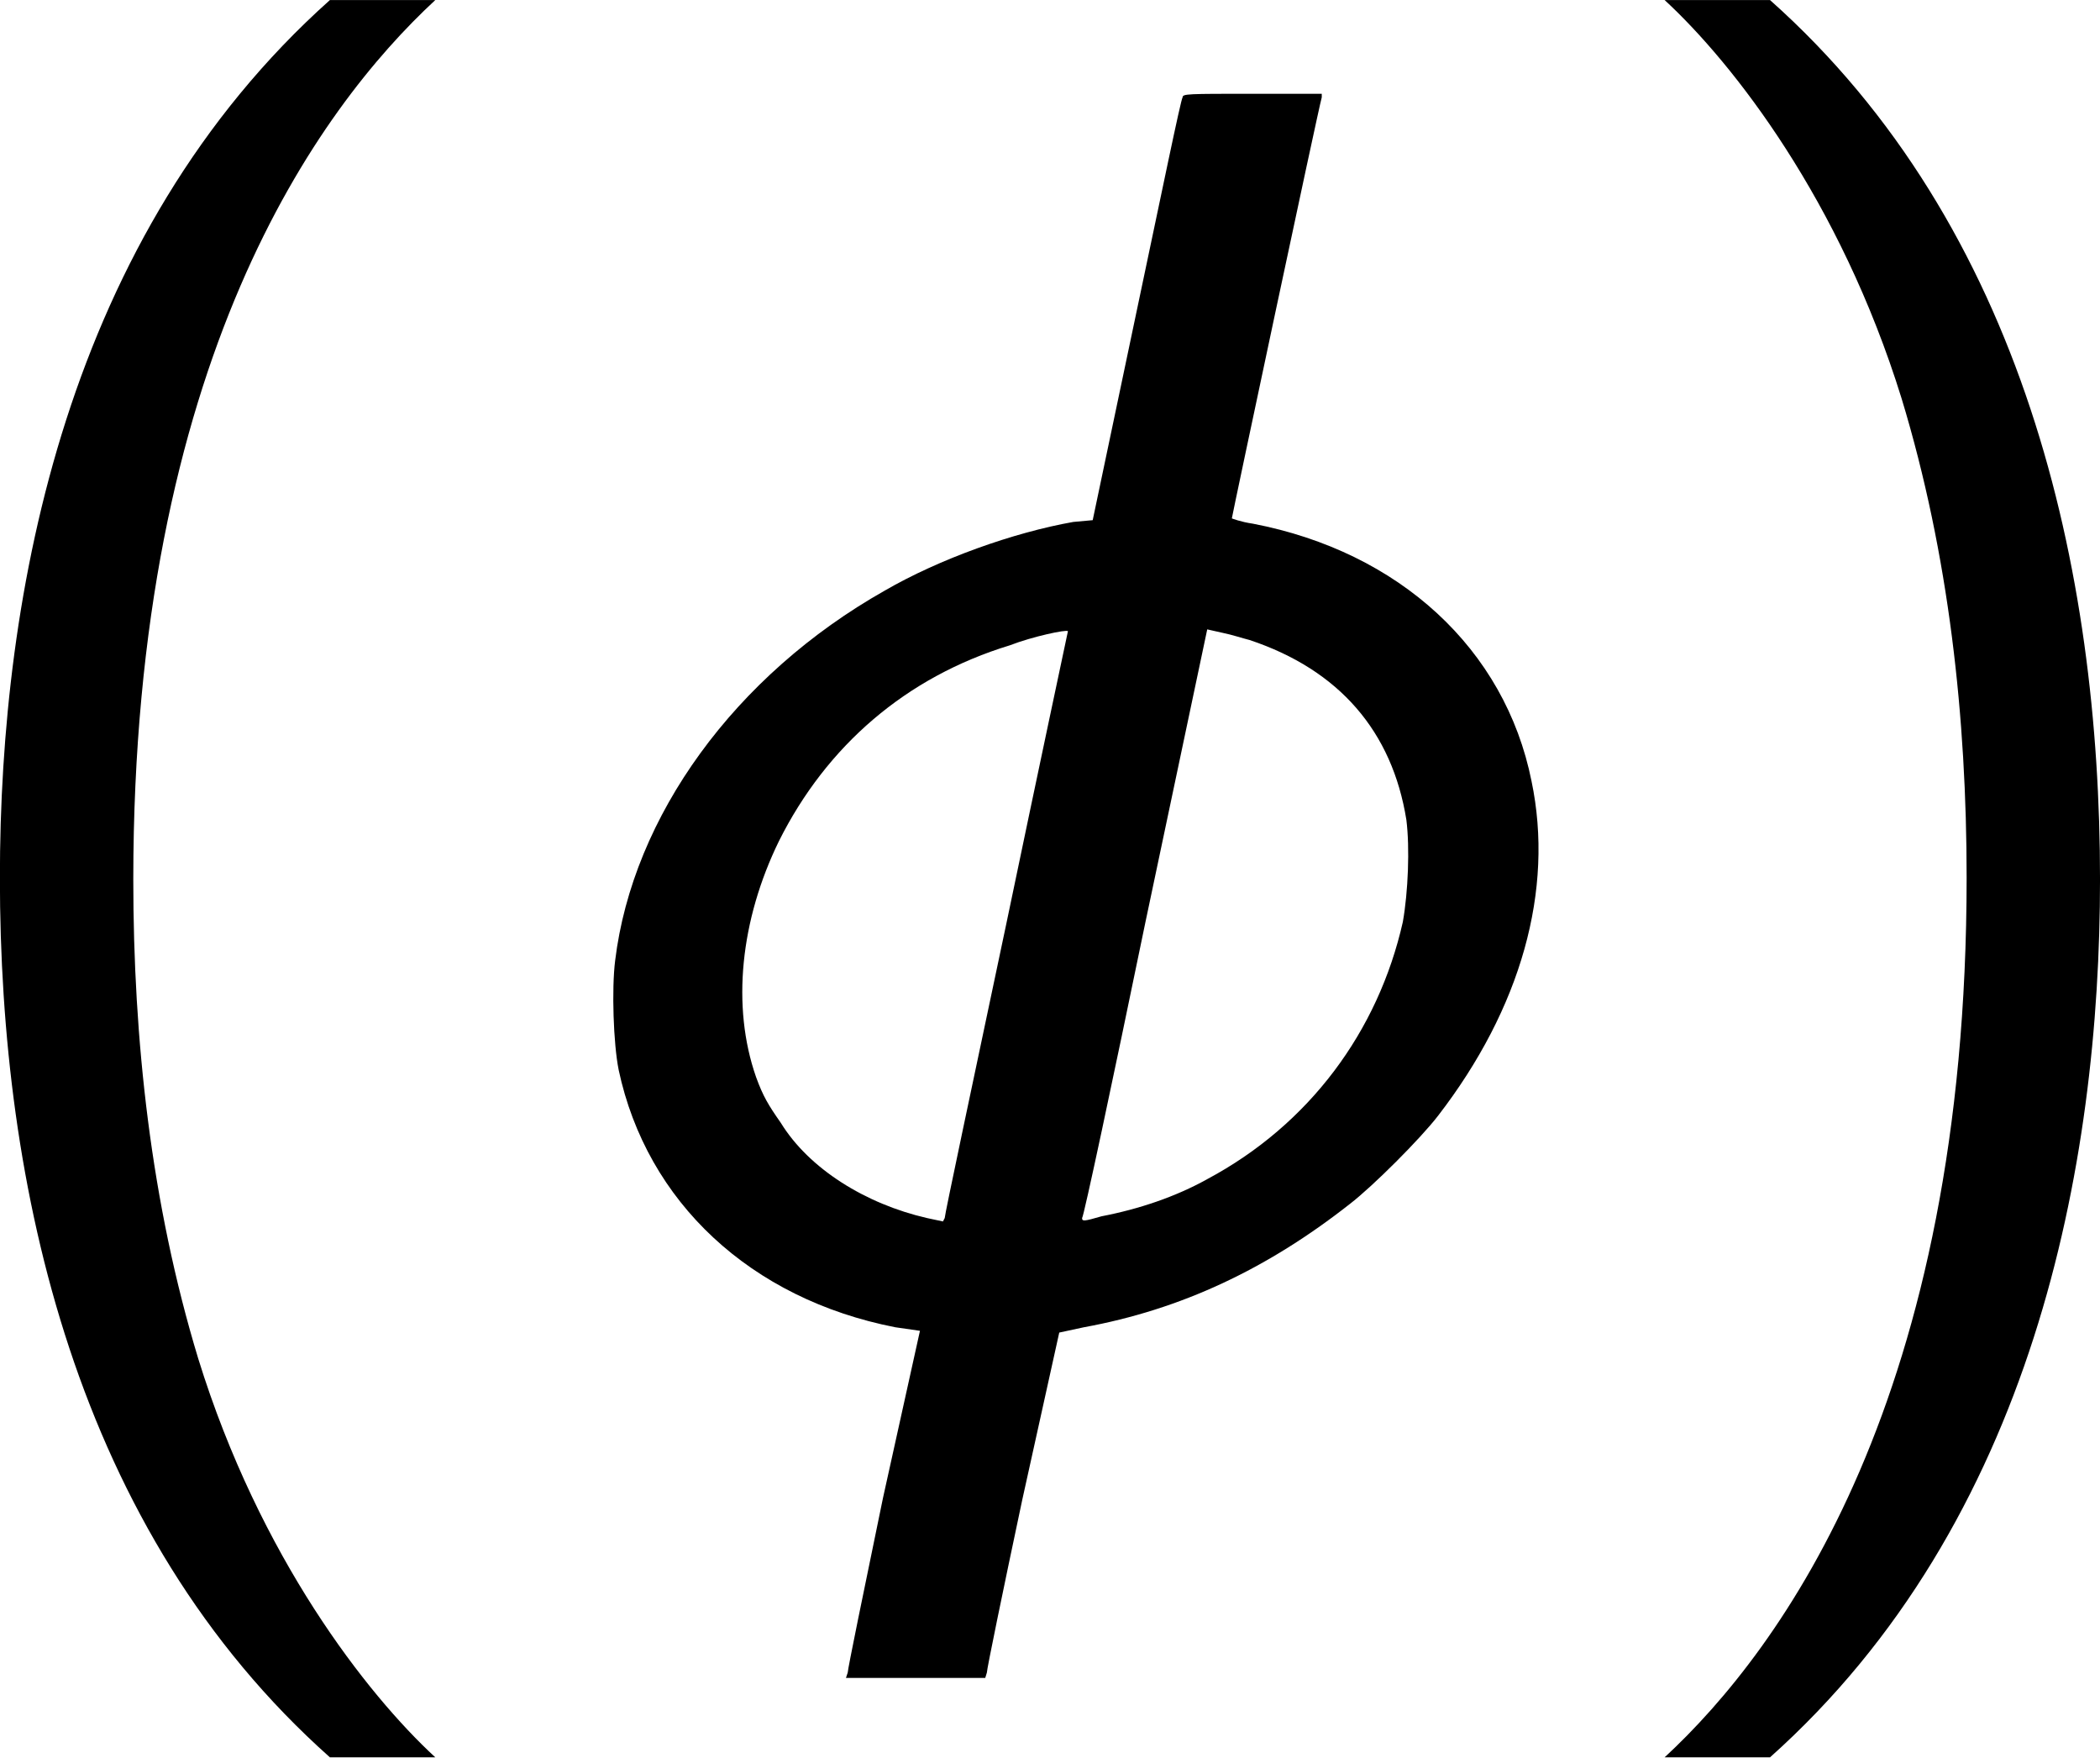
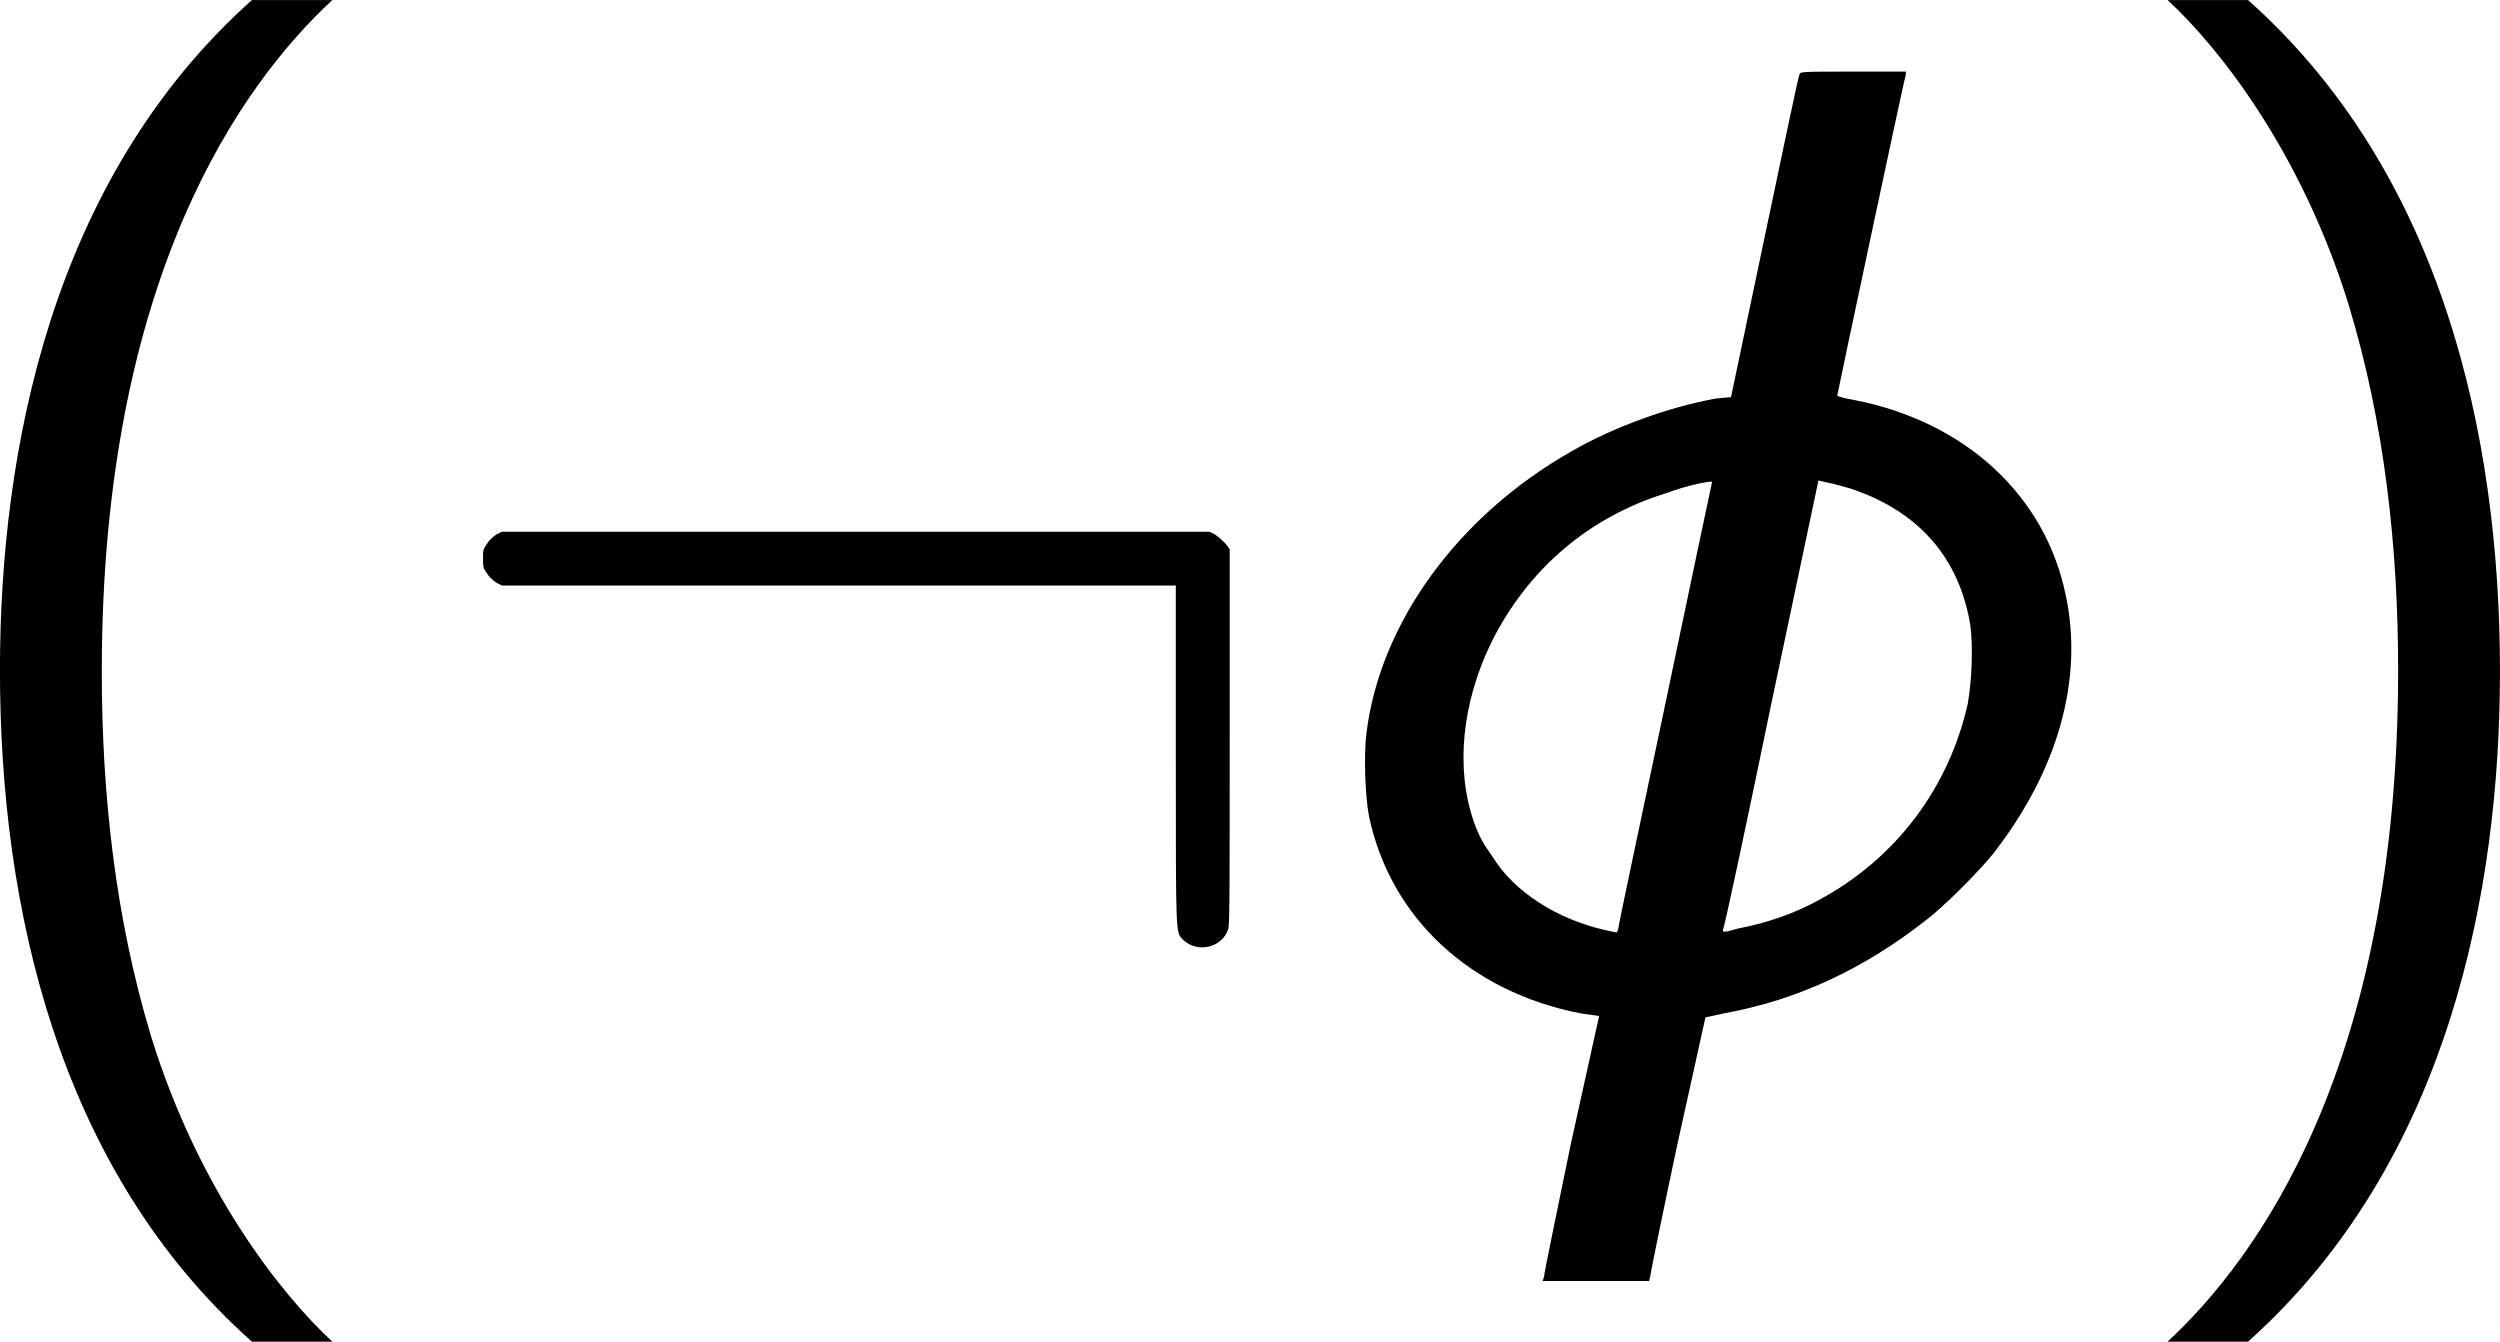
- <svg xmlns="http://www.w3.org/2000/svg" xmlns:xlink="http://www.w3.org/1999/xlink" version="1.1" width="19.946pt" height="16.691pt" viewBox="162.954 478.451 19.946 16.691">
+ <svg xmlns="http://www.w3.org/2000/svg" xmlns:xlink="http://www.w3.org/1999/xlink" version="1.1" width="31.105pt" height="16.691pt" viewBox="128.928 329.908 31.105 16.691">
  <defs>
    <path id="g22-30" d="M4.4-8.273C4.388-8.261 4.256-7.615 4.089-6.826L3.79-5.404L3.658-5.392C3.252-5.32 2.75-5.141 2.379-4.926C1.363-4.352 .669-3.395 .55-2.415C.526-2.224 .538-1.853 .574-1.674C.765-.777 1.47-.12 2.451 .072L2.618 .096L2.367 1.231C2.236 1.865 2.128 2.391 2.128 2.415L2.116 2.451H2.582H3.061L3.072 2.415C3.072 2.391 3.18 1.865 3.312 1.243L3.563 .108L3.73 .072C4.388-.048 4.973-.323 5.535-.765C5.691-.885 6.013-1.207 6.133-1.363C6.695-2.092 6.922-2.893 6.767-3.634C6.587-4.531 5.87-5.189 4.878-5.38C4.794-5.392 4.734-5.416 4.734-5.416C4.734-5.428 5.32-8.189 5.344-8.273V-8.297H4.878C4.435-8.297 4.4-8.297 4.4-8.273ZM3.204-2.666C2.977-1.59 2.786-.693 2.786-.669C2.786-.669 2.774-.646 2.774-.646S2.666-.669 2.666-.669C2.248-.765 1.865-1.004 1.674-1.315C1.59-1.435 1.554-1.494 1.506-1.626C1.339-2.104 1.399-2.69 1.662-3.228C1.985-3.873 2.523-4.34 3.228-4.555C3.383-4.615 3.61-4.663 3.622-4.651C3.622-4.651 3.431-3.754 3.204-2.666ZM4.854-4.591C5.464-4.388 5.822-3.969 5.918-3.371C5.942-3.18 5.93-2.881 5.894-2.678C5.727-1.937 5.26-1.303 4.567-.933C4.352-.813 4.101-.729 3.85-.681C3.73-.646 3.718-.646 3.718-.669C3.73-.681 3.921-1.578 4.148-2.678L4.567-4.663L4.674-4.639C4.734-4.627 4.806-4.603 4.854-4.591Z" />
+     <path id="g19-58" d="M.789-4.184C.753-4.16 .717-4.125 .705-4.101C.669-4.053 .669-4.041 .669-3.969S.669-3.885 .705-3.838C.717-3.814 .753-3.778 .789-3.754L.837-3.73H3.838H6.826V-2.212C6.826-.574 6.826-.658 6.886-.586C7.018-.454 7.245-.514 7.293-.681C7.305-.705 7.305-1.231 7.305-2.391V-4.053L7.269-4.101C7.245-4.125 7.209-4.16 7.173-4.184L7.125-4.208H3.981H.837L.789-4.184Z" />
    <path id="g27-40" d="M3.168-8.933C1.382-7.337 .929-4.919 .929-2.978C.929-.881 1.441 1.453 3.168 2.99H3.883C3.418 2.561 2.692 1.632 2.275 .286C1.953-.774 1.834-1.882 1.834-2.966C1.834-6.479 3.085-8.194 3.883-8.933H3.168Z" />
    <path id="g27-41" d="M1.358 2.99C3.144 1.394 3.597-1.024 3.597-2.966C3.597-5.062 3.085-7.396 1.358-8.933H.643C1.108-8.504 1.834-7.575 2.251-6.229C2.573-5.169 2.692-4.061 2.692-2.978C2.692 .536 1.441 2.251 .643 2.99H1.358Z" />
  </defs>
  <g id="page1" transform="matrix(1.4 0 0 1.4 0 0)">
-     <use x="115.466" y="350.684" xlink:href="#g27-40" />
-     <use x="120.019" y="350.684" xlink:href="#g22-30" />
-     <use x="127.046" y="350.684" xlink:href="#g27-41" />
+     <use x="91.162" y="244.582" xlink:href="#g27-40" />
+     <use x="95.715" y="244.582" xlink:href="#g19-58" />
+     <use x="103.685" y="244.582" xlink:href="#g22-30" />
+     <use x="110.712" y="244.582" xlink:href="#g27-41" />
  </g>
</svg>
